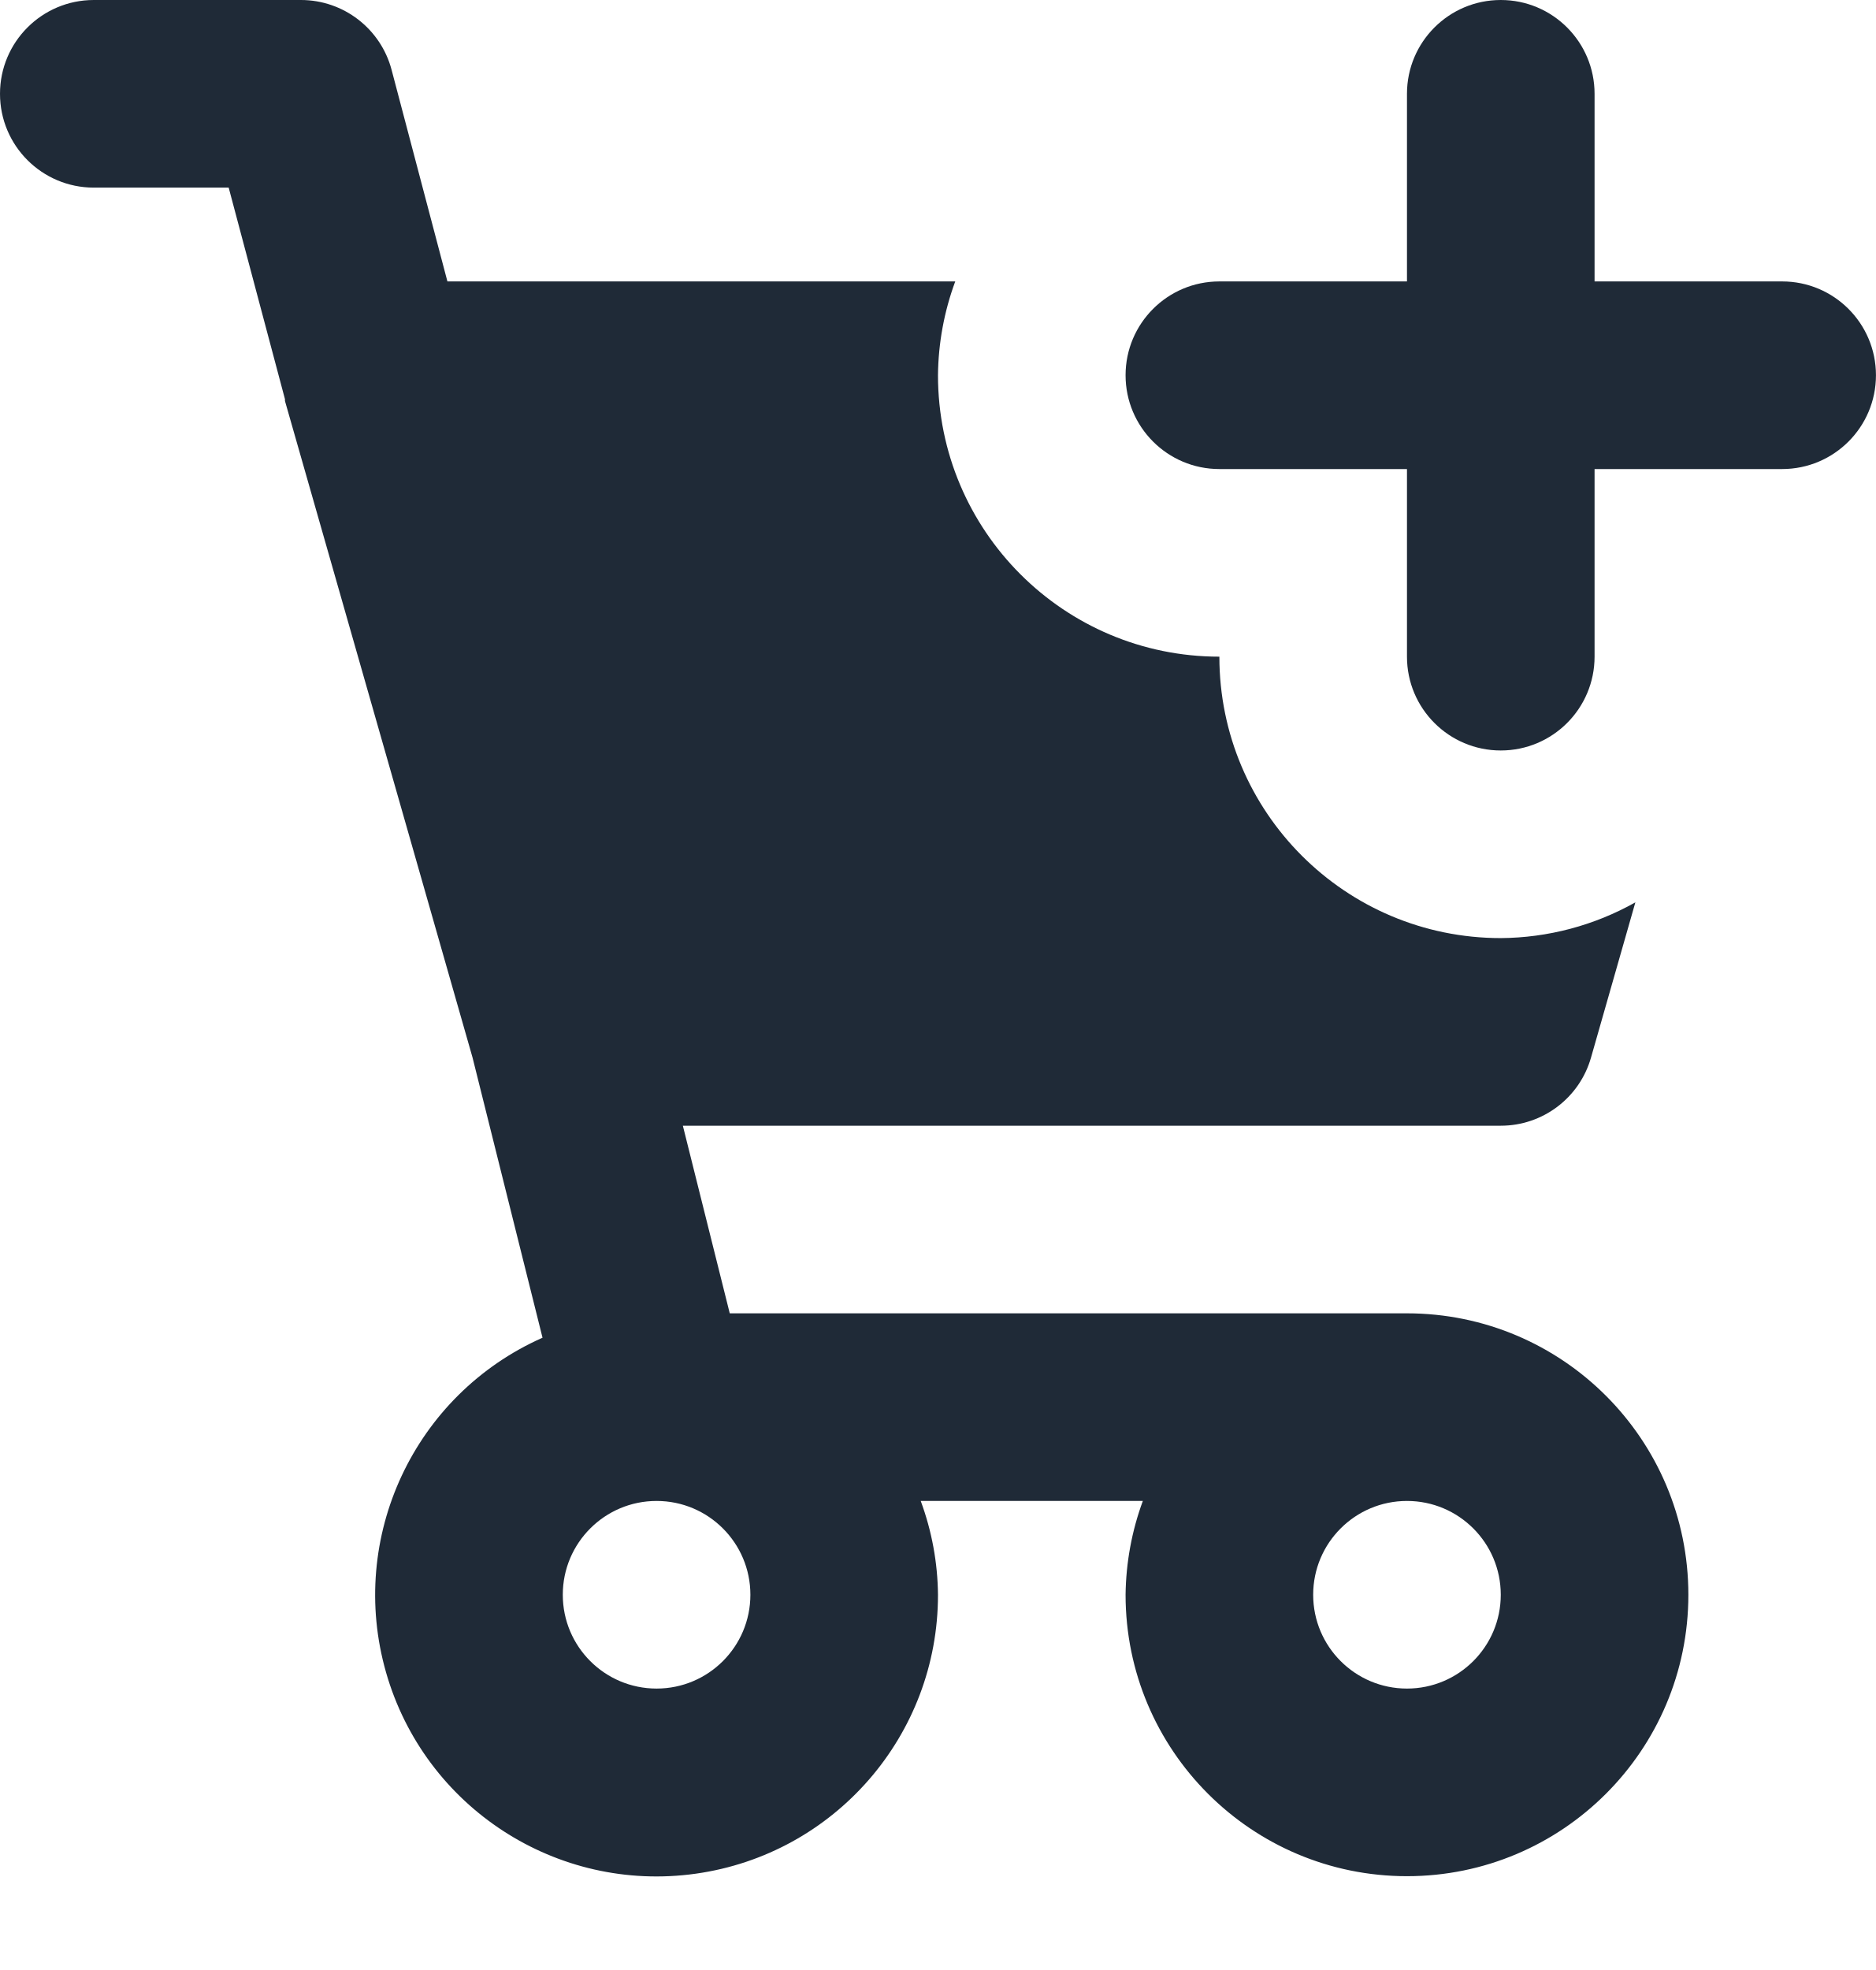
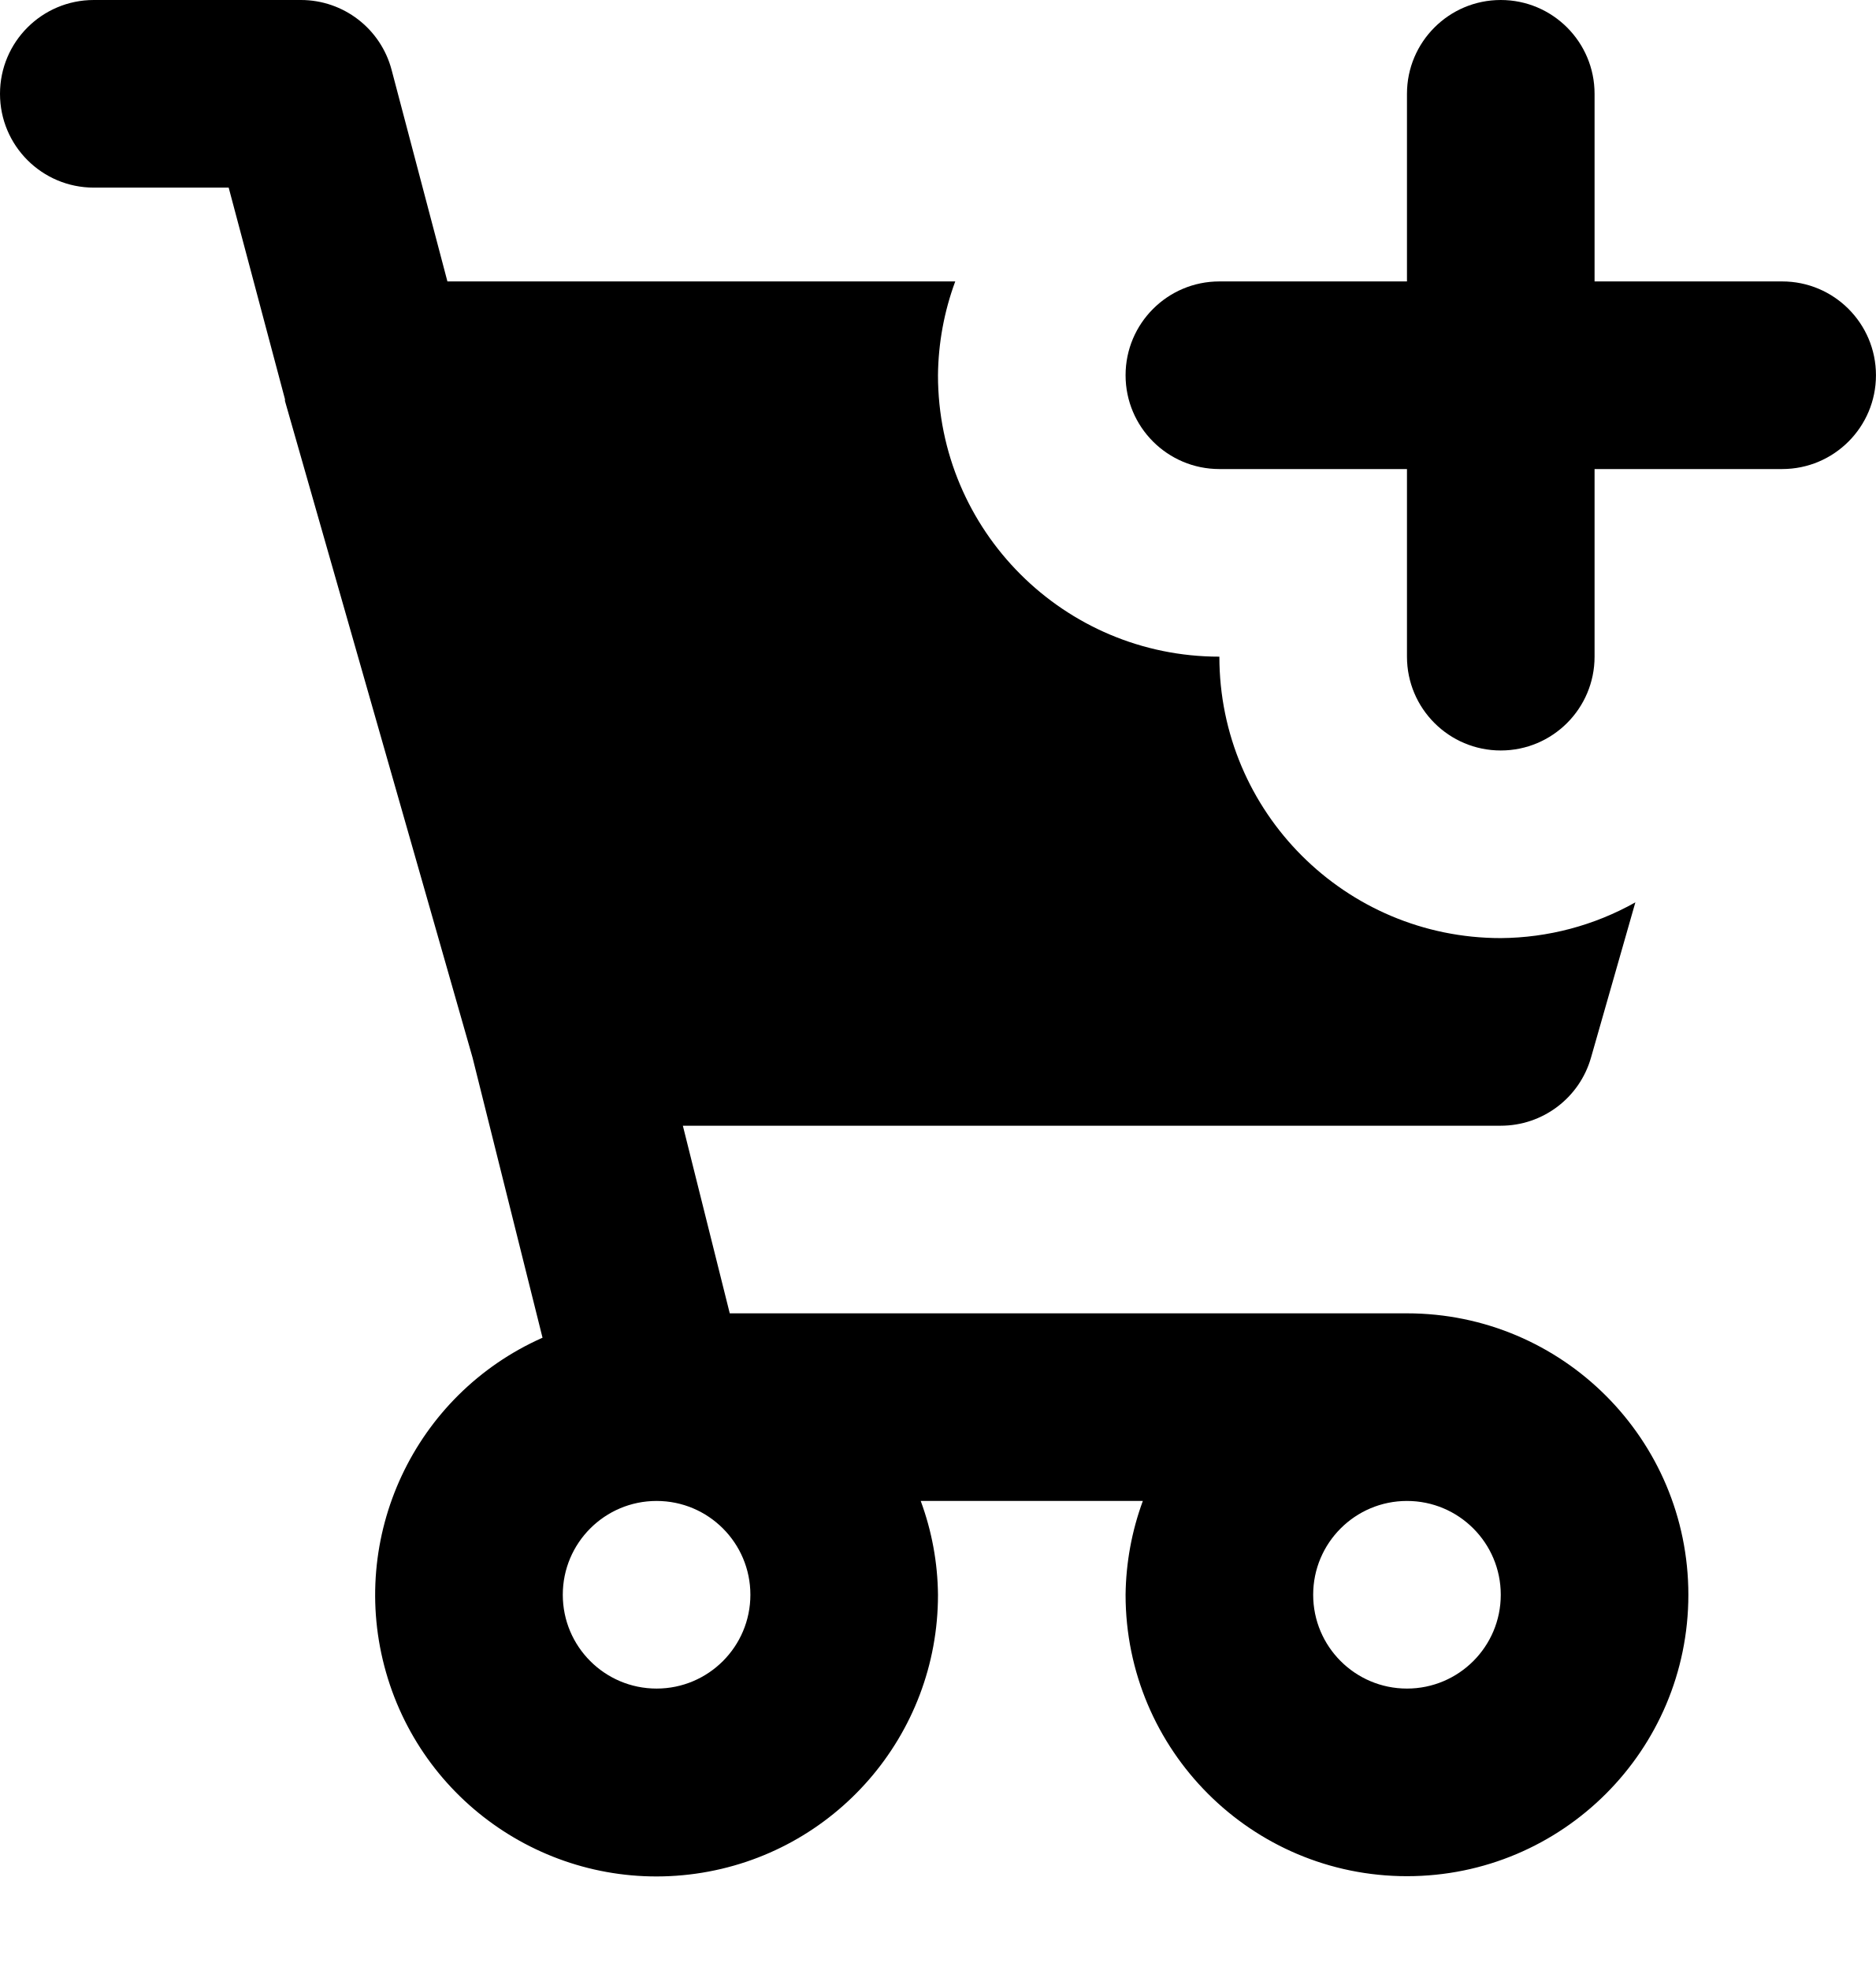
<svg xmlns="http://www.w3.org/2000/svg" fill="currentColor" viewBox="0 0 20 21">
-   <g fill="#1F2A37">
+   <g fill="currentColor">
    <path d="M15 14H7.78l-.5-2H16a1 1 0 0 0 .962-.726l.473-1.655A2.968 2.968 0 0 1 16 10a3 3 0 0 1-3-3 3 3 0 0 1-3-3 2.97 2.97 0 0 1 .184-1H4.77L4.175.745A1 1 0 0 0 3.208 0H1a1 1 0 0 0 0 2h1.438l.6 2.255v.019l2 7 .746 2.986A3 3 0 1 0 10 17a2.966 2.966 0 0 0-.184-1h2.368c-.118.32-.18.659-.184 1a3 3 0 1 0 3-3Zm-8 4a1 1 0 1 1 0-2 1 1 0 0 1 0 2Zm8 0a1 1 0 1 1 0-2 1 1 0 0 1 0 2Z" />
    <path d="M19 3h-2V1a1 1 0 0 0-2 0v2h-2a1 1 0 1 0 0 2h2v2a1 1 0 0 0 2 0V5h2a1 1 0 1 0 0-2Z" />
  </g>
</svg>
